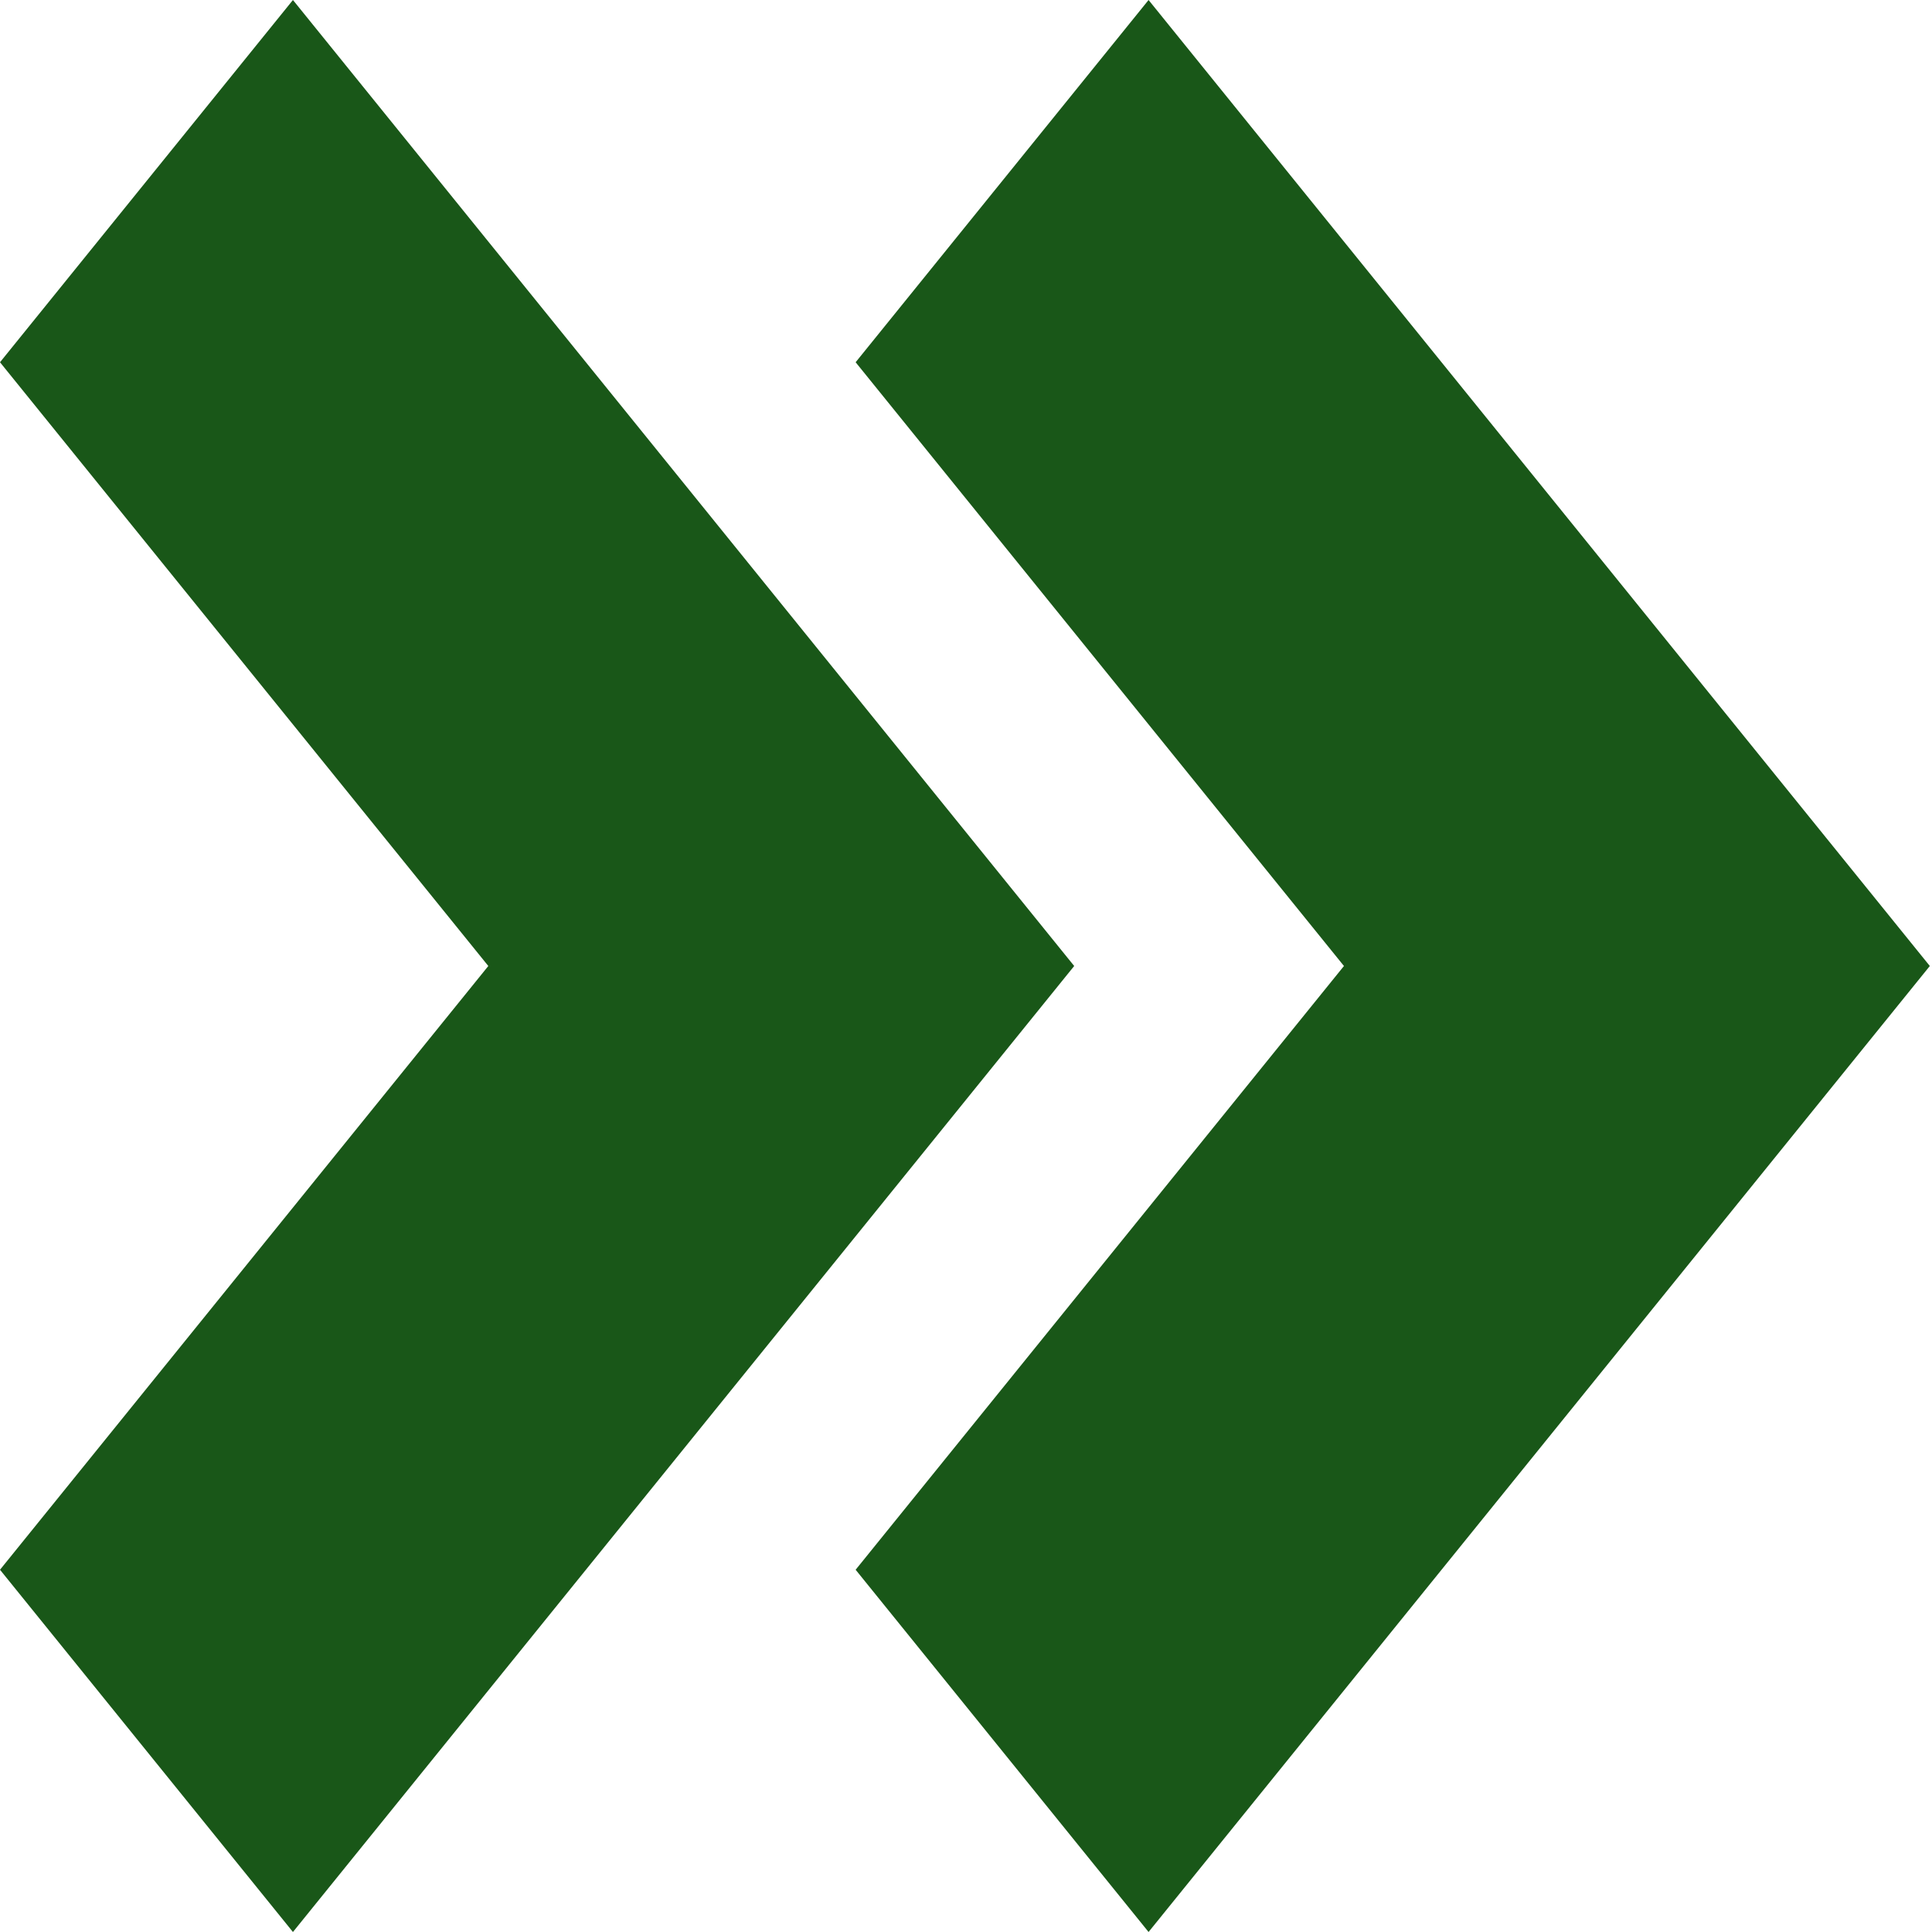
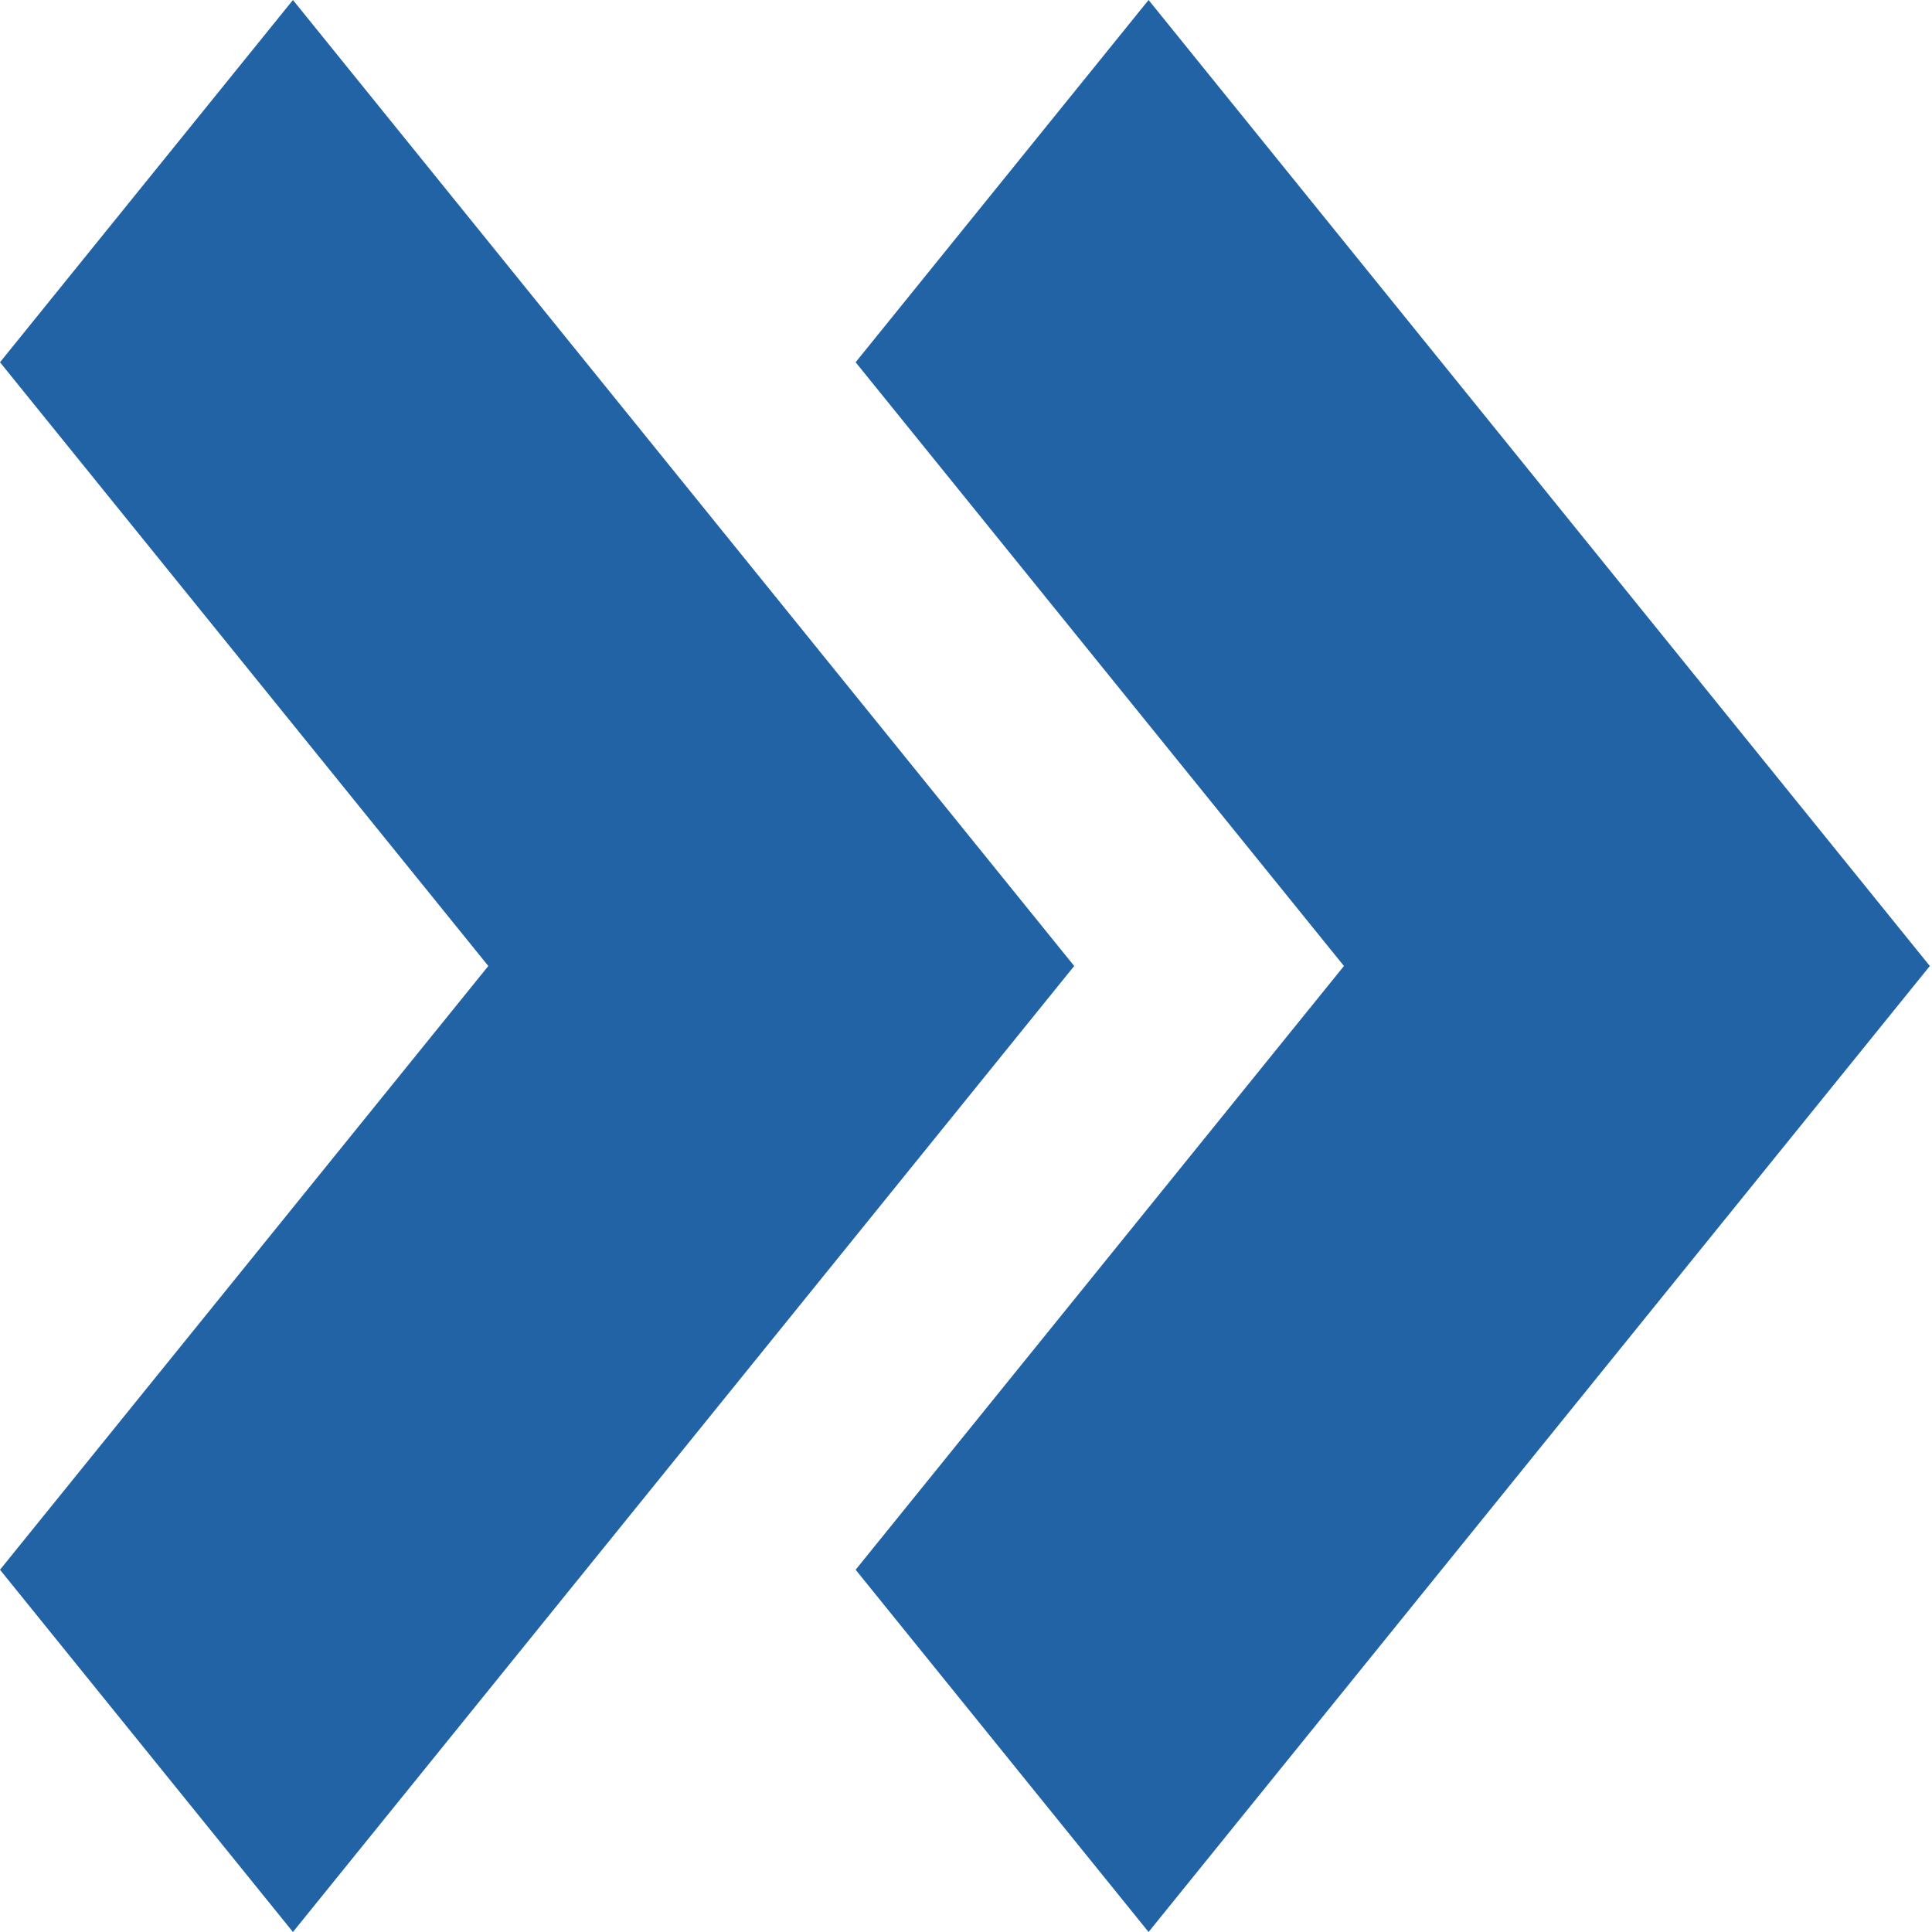
<svg xmlns="http://www.w3.org/2000/svg" width="8" height="8" viewBox="0 0 8 8" id="svg4195" version="1.1">
  <defs id="defs4201" />
-   <path d="M 1.213,8 4.448,4 1.213,0 4.137931e-8,1.5 2.022,4 4.137931e-8,6.5 1.213,8 Z" id="path4197-3-6" style="fill:#195718;fill-opacity:1" />
-   <path d="M 4.756,8 7.991,4 4.756,0 3.543,1.5 5.565,4 3.543,6.5 4.756,8 Z" id="path4197-3-6-7" style="fill:#195718;fill-opacity:1" />
+   <path d="M 1.213,8 4.448,4 1.213,0 4.137931e-8,1.5 2.022,4 4.137931e-8,6.5 1.213,8 Z" id="path4197-3-6" style="fill:#2163a4;fill-opacity:1" />
+   <path d="M 4.756,8 7.991,4 4.756,0 3.543,1.5 5.565,4 3.543,6.5 4.756,8 Z" id="path4197-3-6-7" style="fill:#2163a4;fill-opacity:1" />
</svg>
